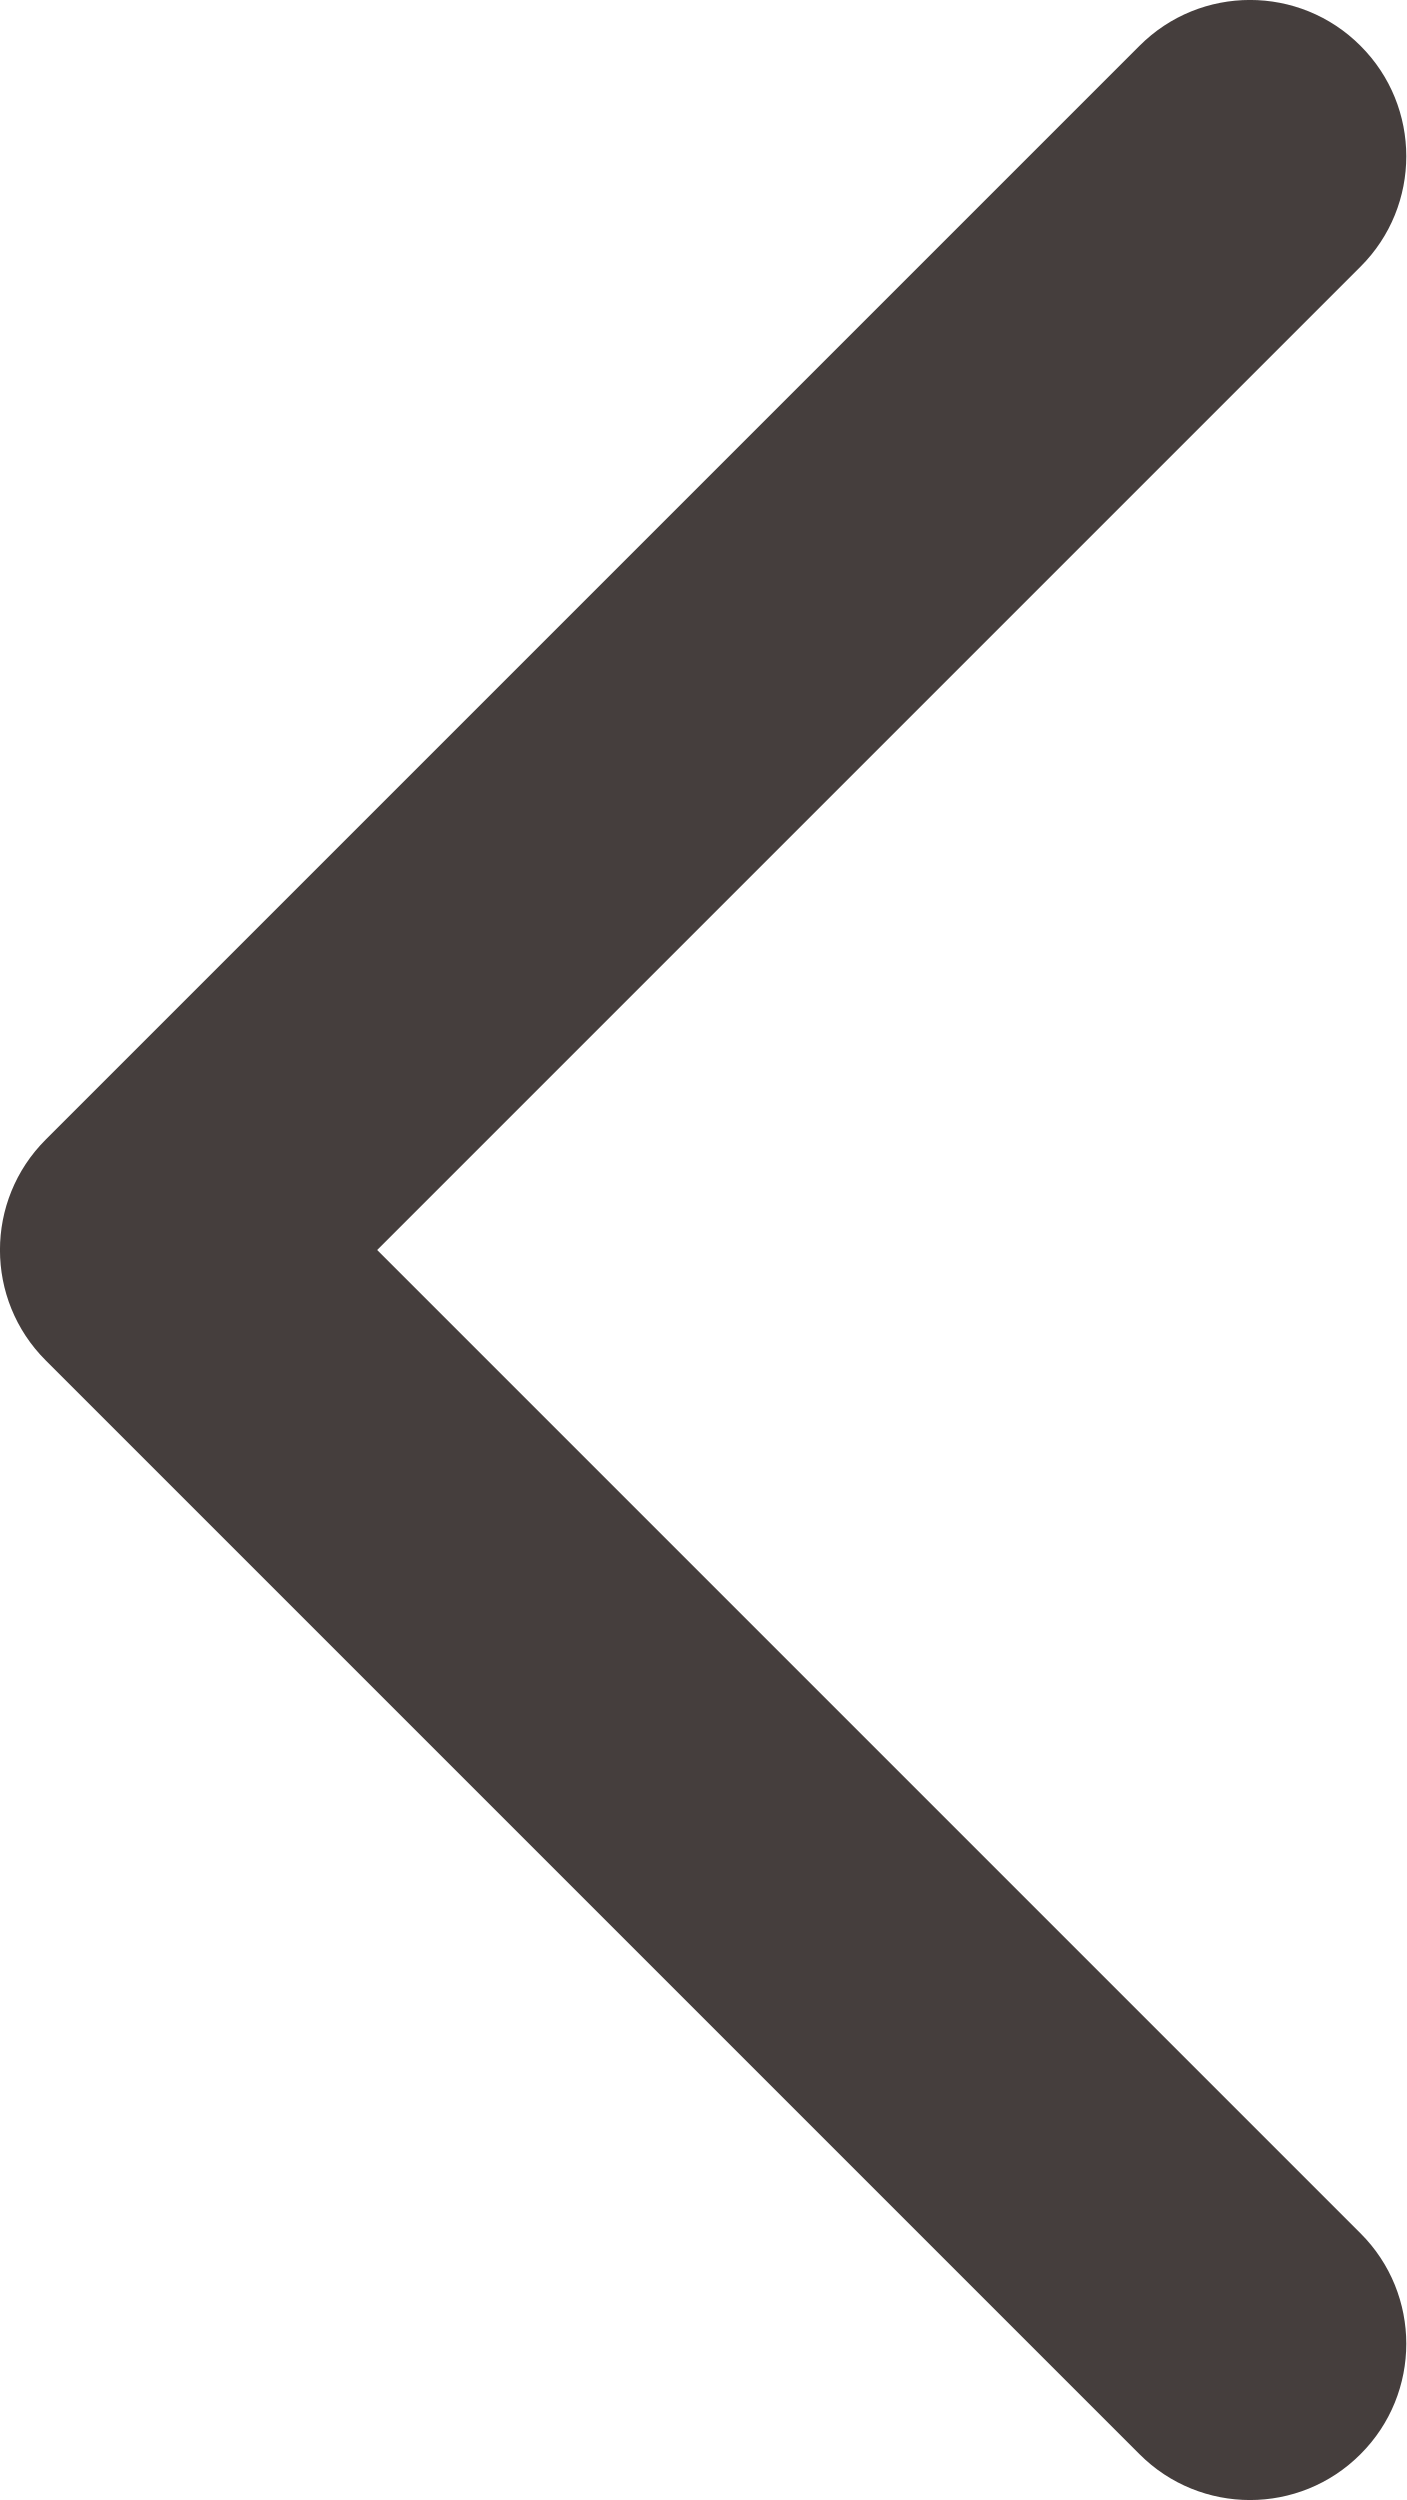
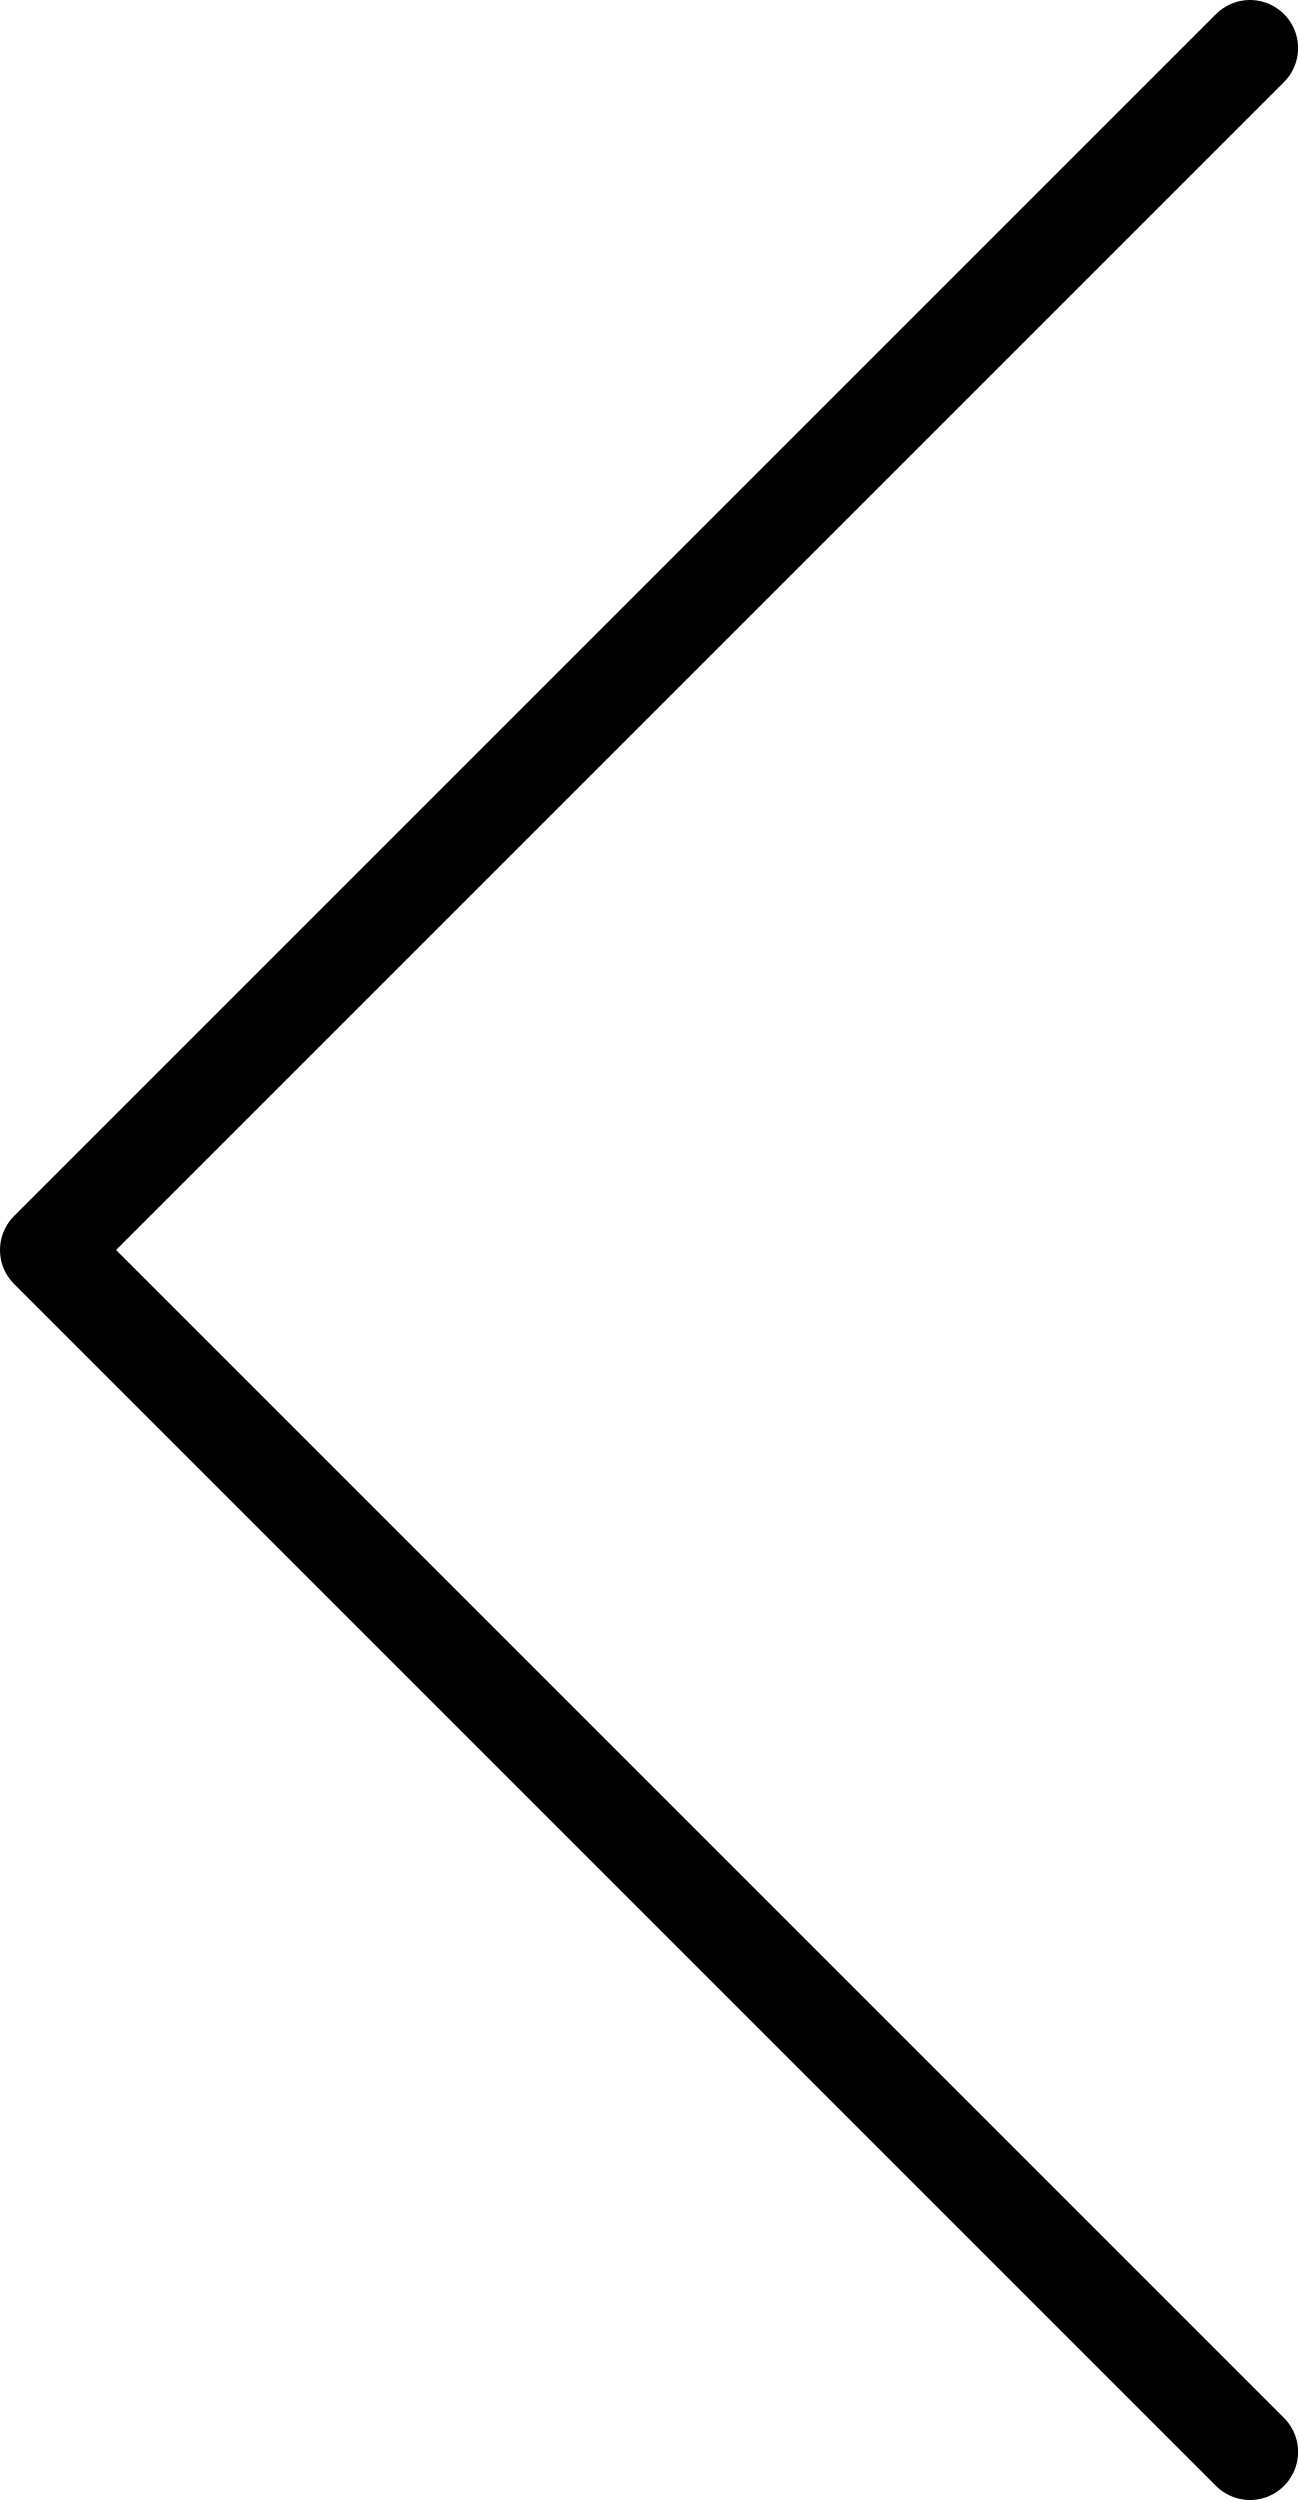
- <svg xmlns="http://www.w3.org/2000/svg" width="9" height="16" viewBox="0 0 9 16" fill="none">
-   <path d="M7.293 15.707C7.683 16.098 8.317 16.098 8.707 15.707C9.098 15.317 9.098 14.683 8.707 14.293L7.293 15.707ZM1 8L0.293 7.293C-0.098 7.683 -0.098 8.317 0.293 8.707L1 8ZM8.707 1.707C9.098 1.317 9.098 0.683 8.707 0.293C8.317 -0.098 7.683 -0.098 7.293 0.293L8.707 1.707ZM8.707 14.293L1.707 7.293L0.293 8.707L7.293 15.707L8.707 14.293ZM1.707 8.707L8.707 1.707L7.293 0.293L0.293 7.293L1.707 8.707Z" fill="#453E3D" />
+ <svg xmlns="http://www.w3.org/2000/svg" width="27" height="52" viewBox="0 0 27 52" fill="none">
+   <path d="M26 1L1 26L26 51" stroke="black" stroke-width="2" stroke-linecap="round" stroke-linejoin="round" />
</svg>
